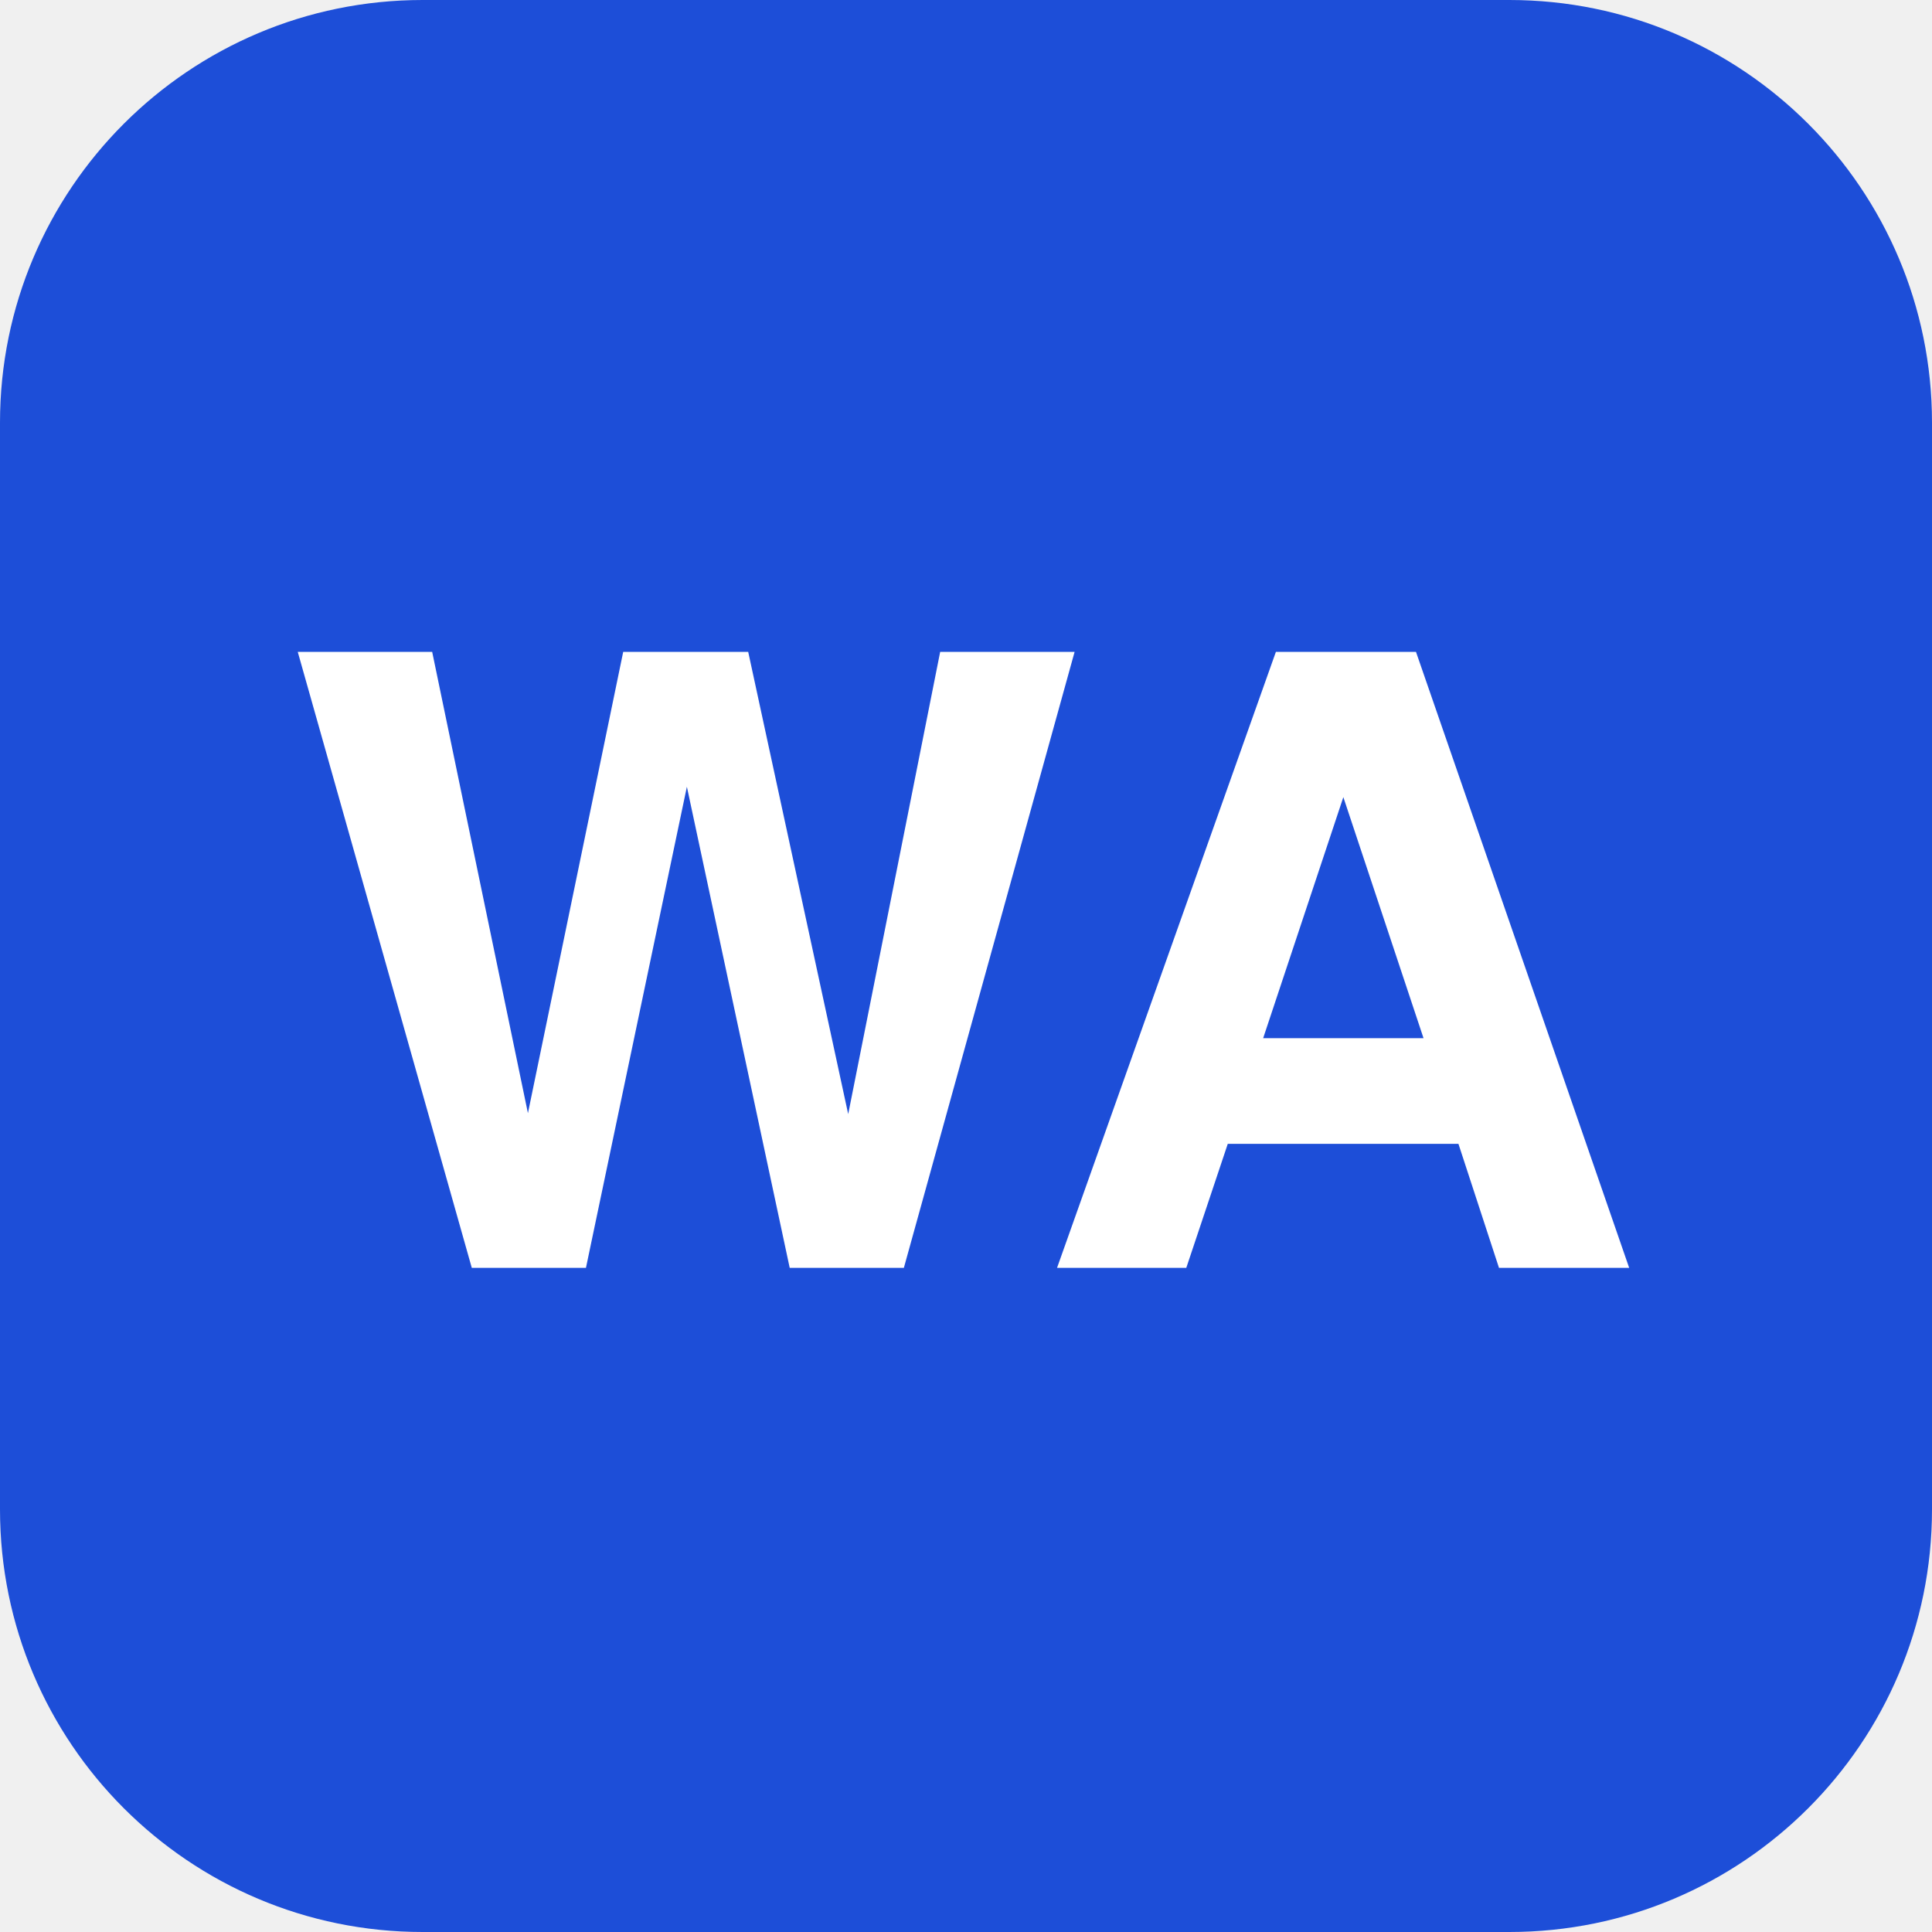
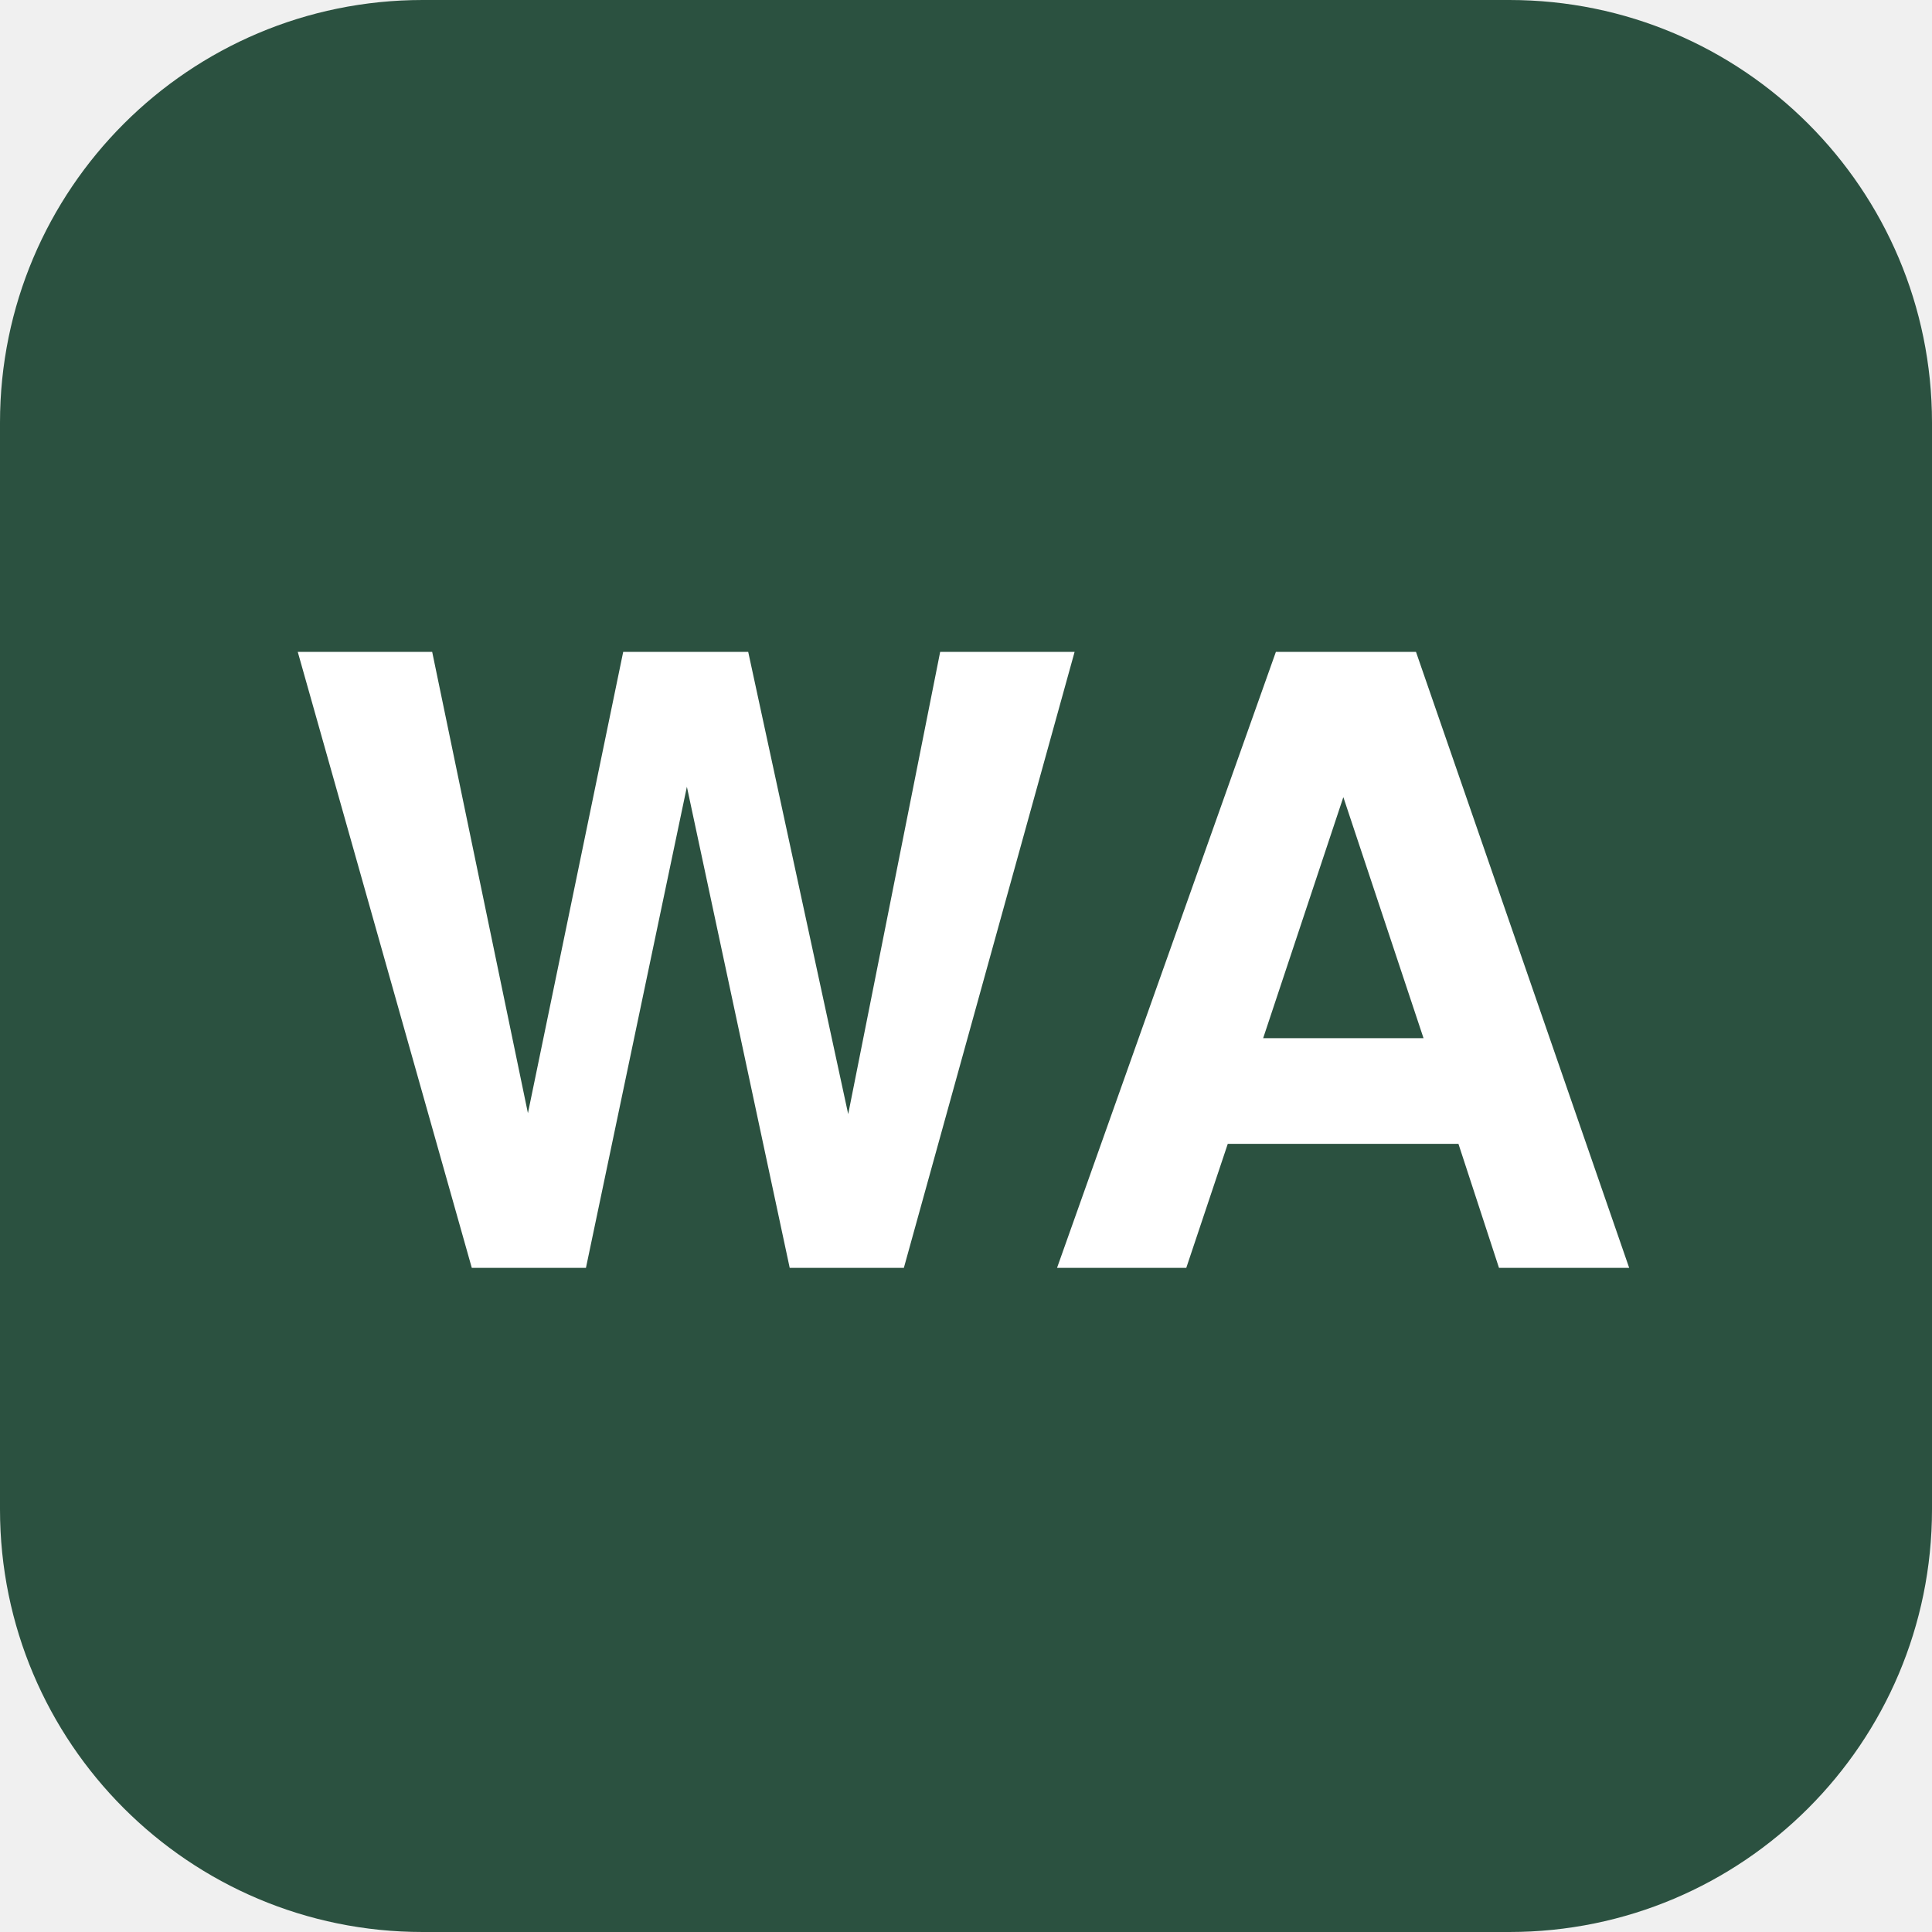
<svg xmlns="http://www.w3.org/2000/svg" viewBox="0 0 64 64">
-   <rect width="64" height="64" rx="14" fill="#1d4ed8" />
+   <rect width="64" height="64" rx="14" fill="#2B5140" />
  <text x="32" y="42" font-family="Helvetica,Arial,sans-serif" font-size="28" font-weight="700" fill="#fff" text-anchor="middle">WA</text>
</svg>
